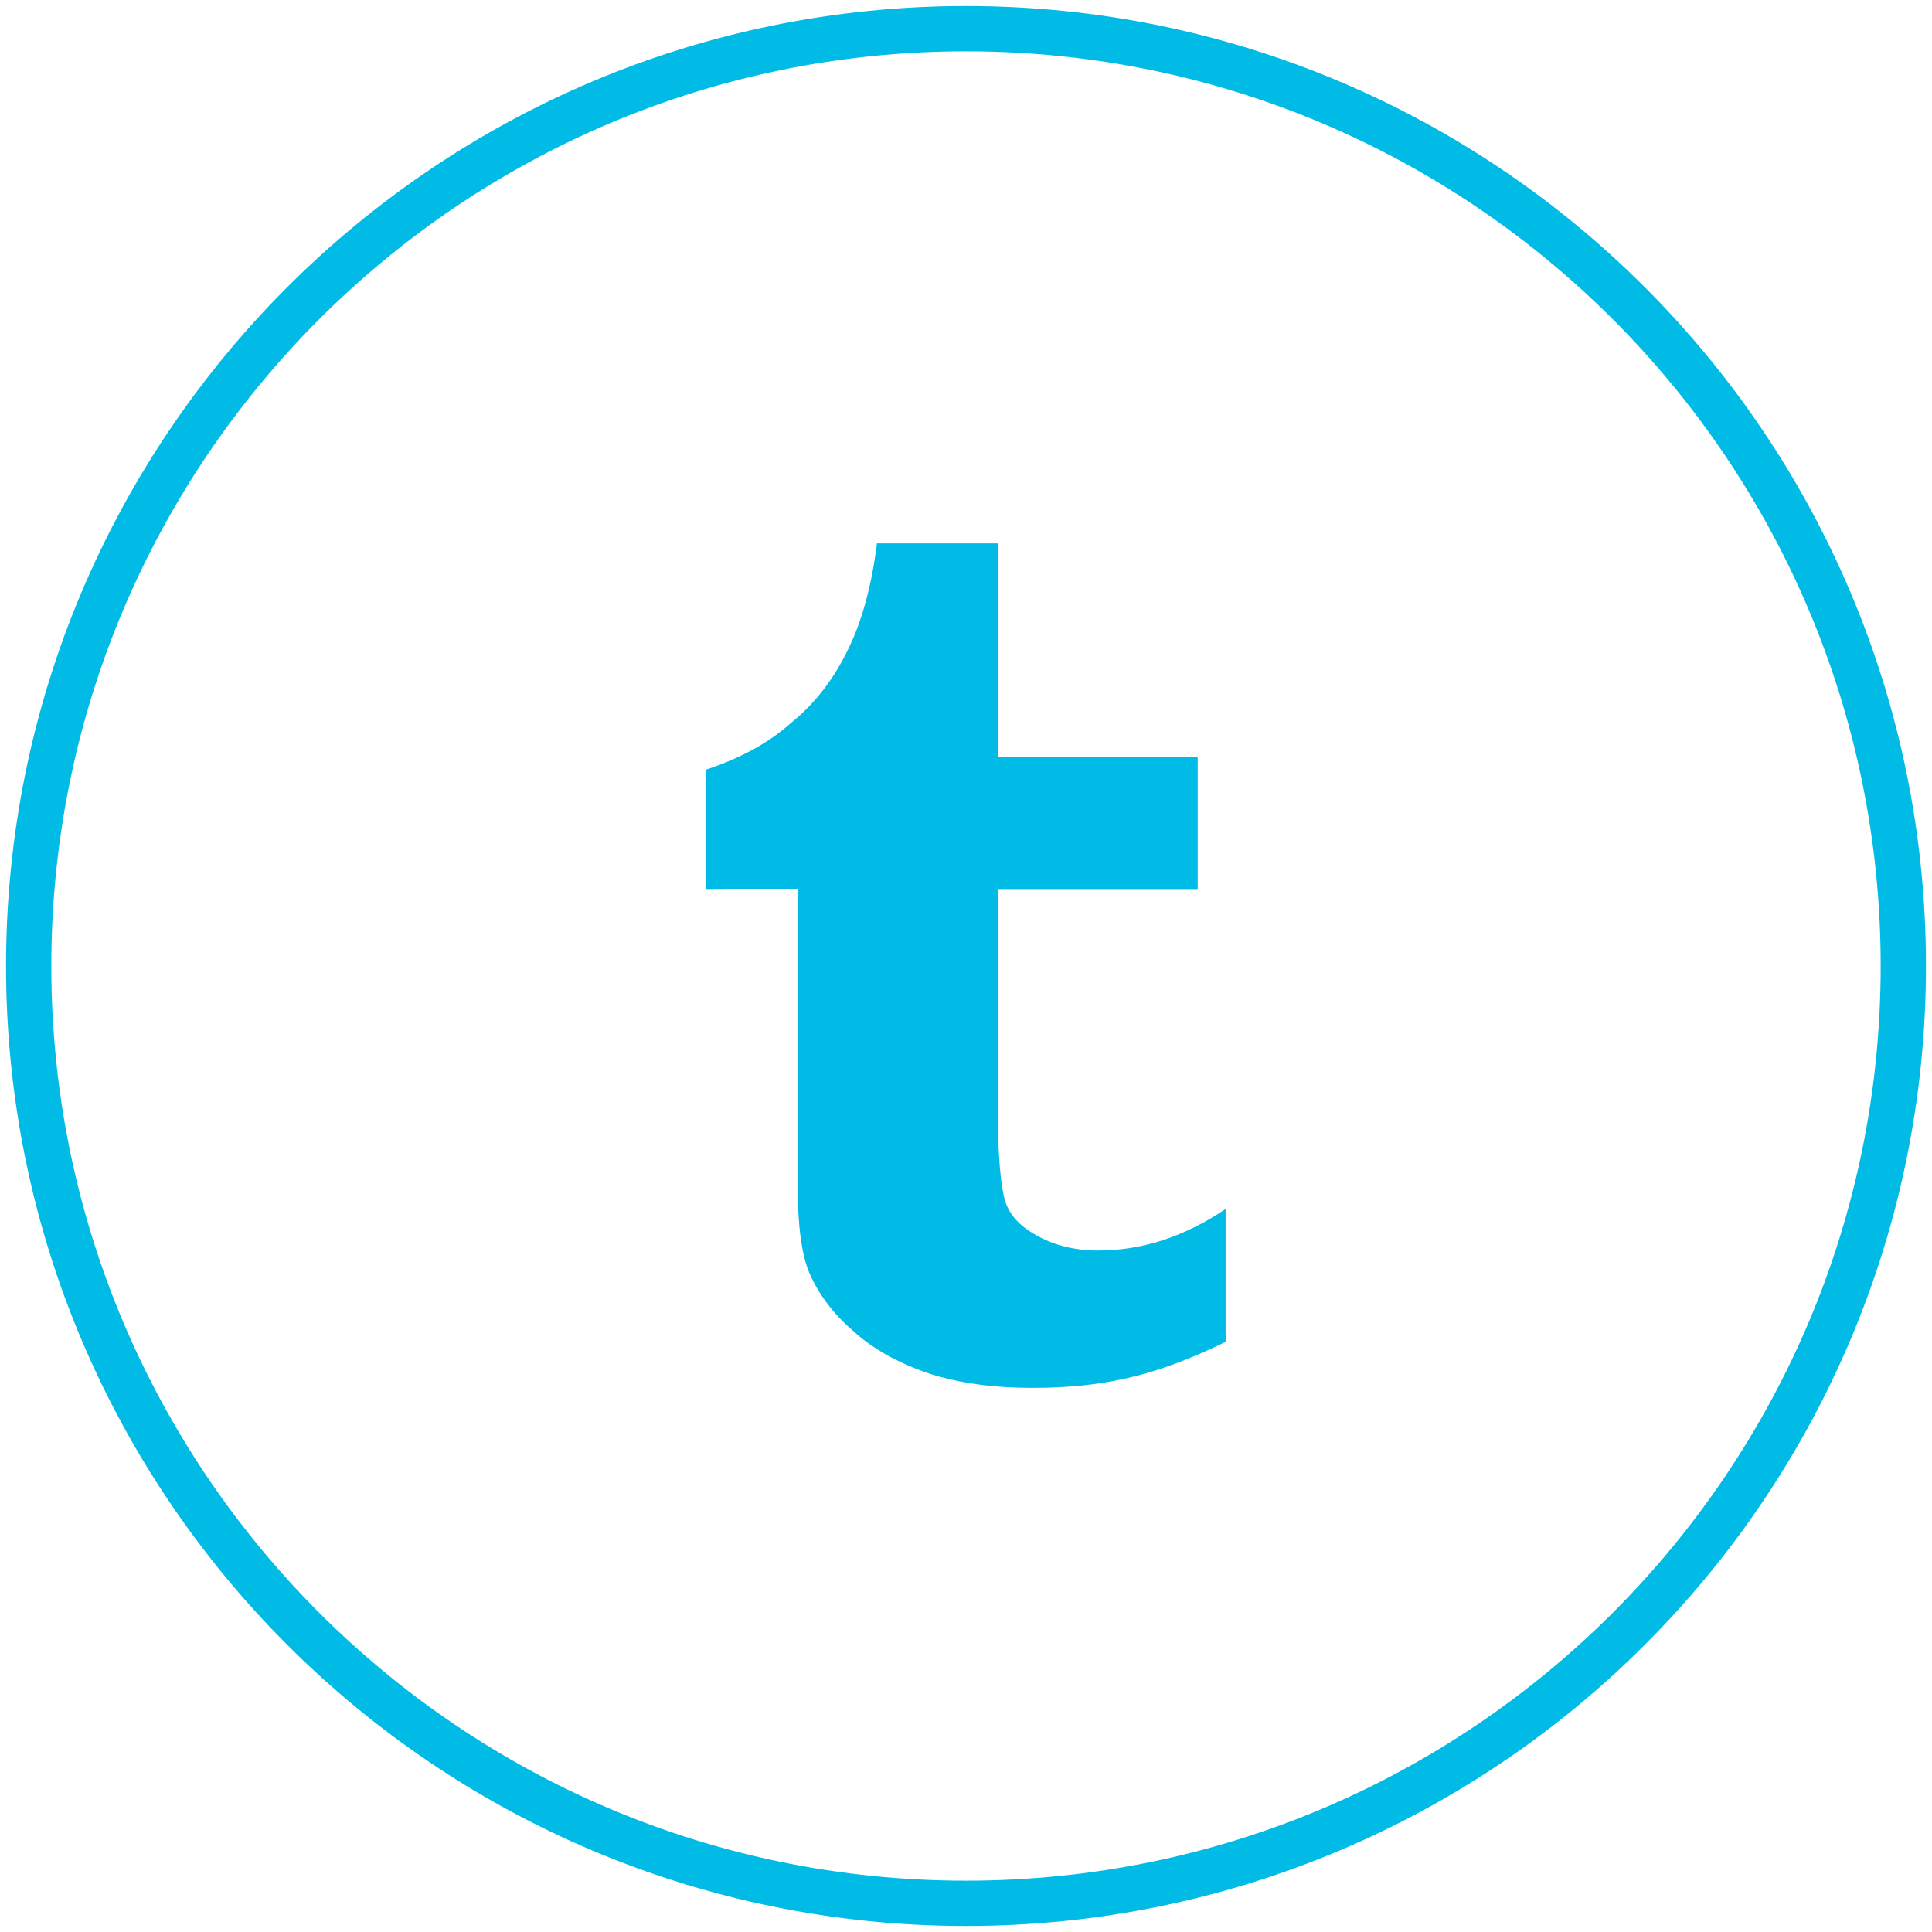
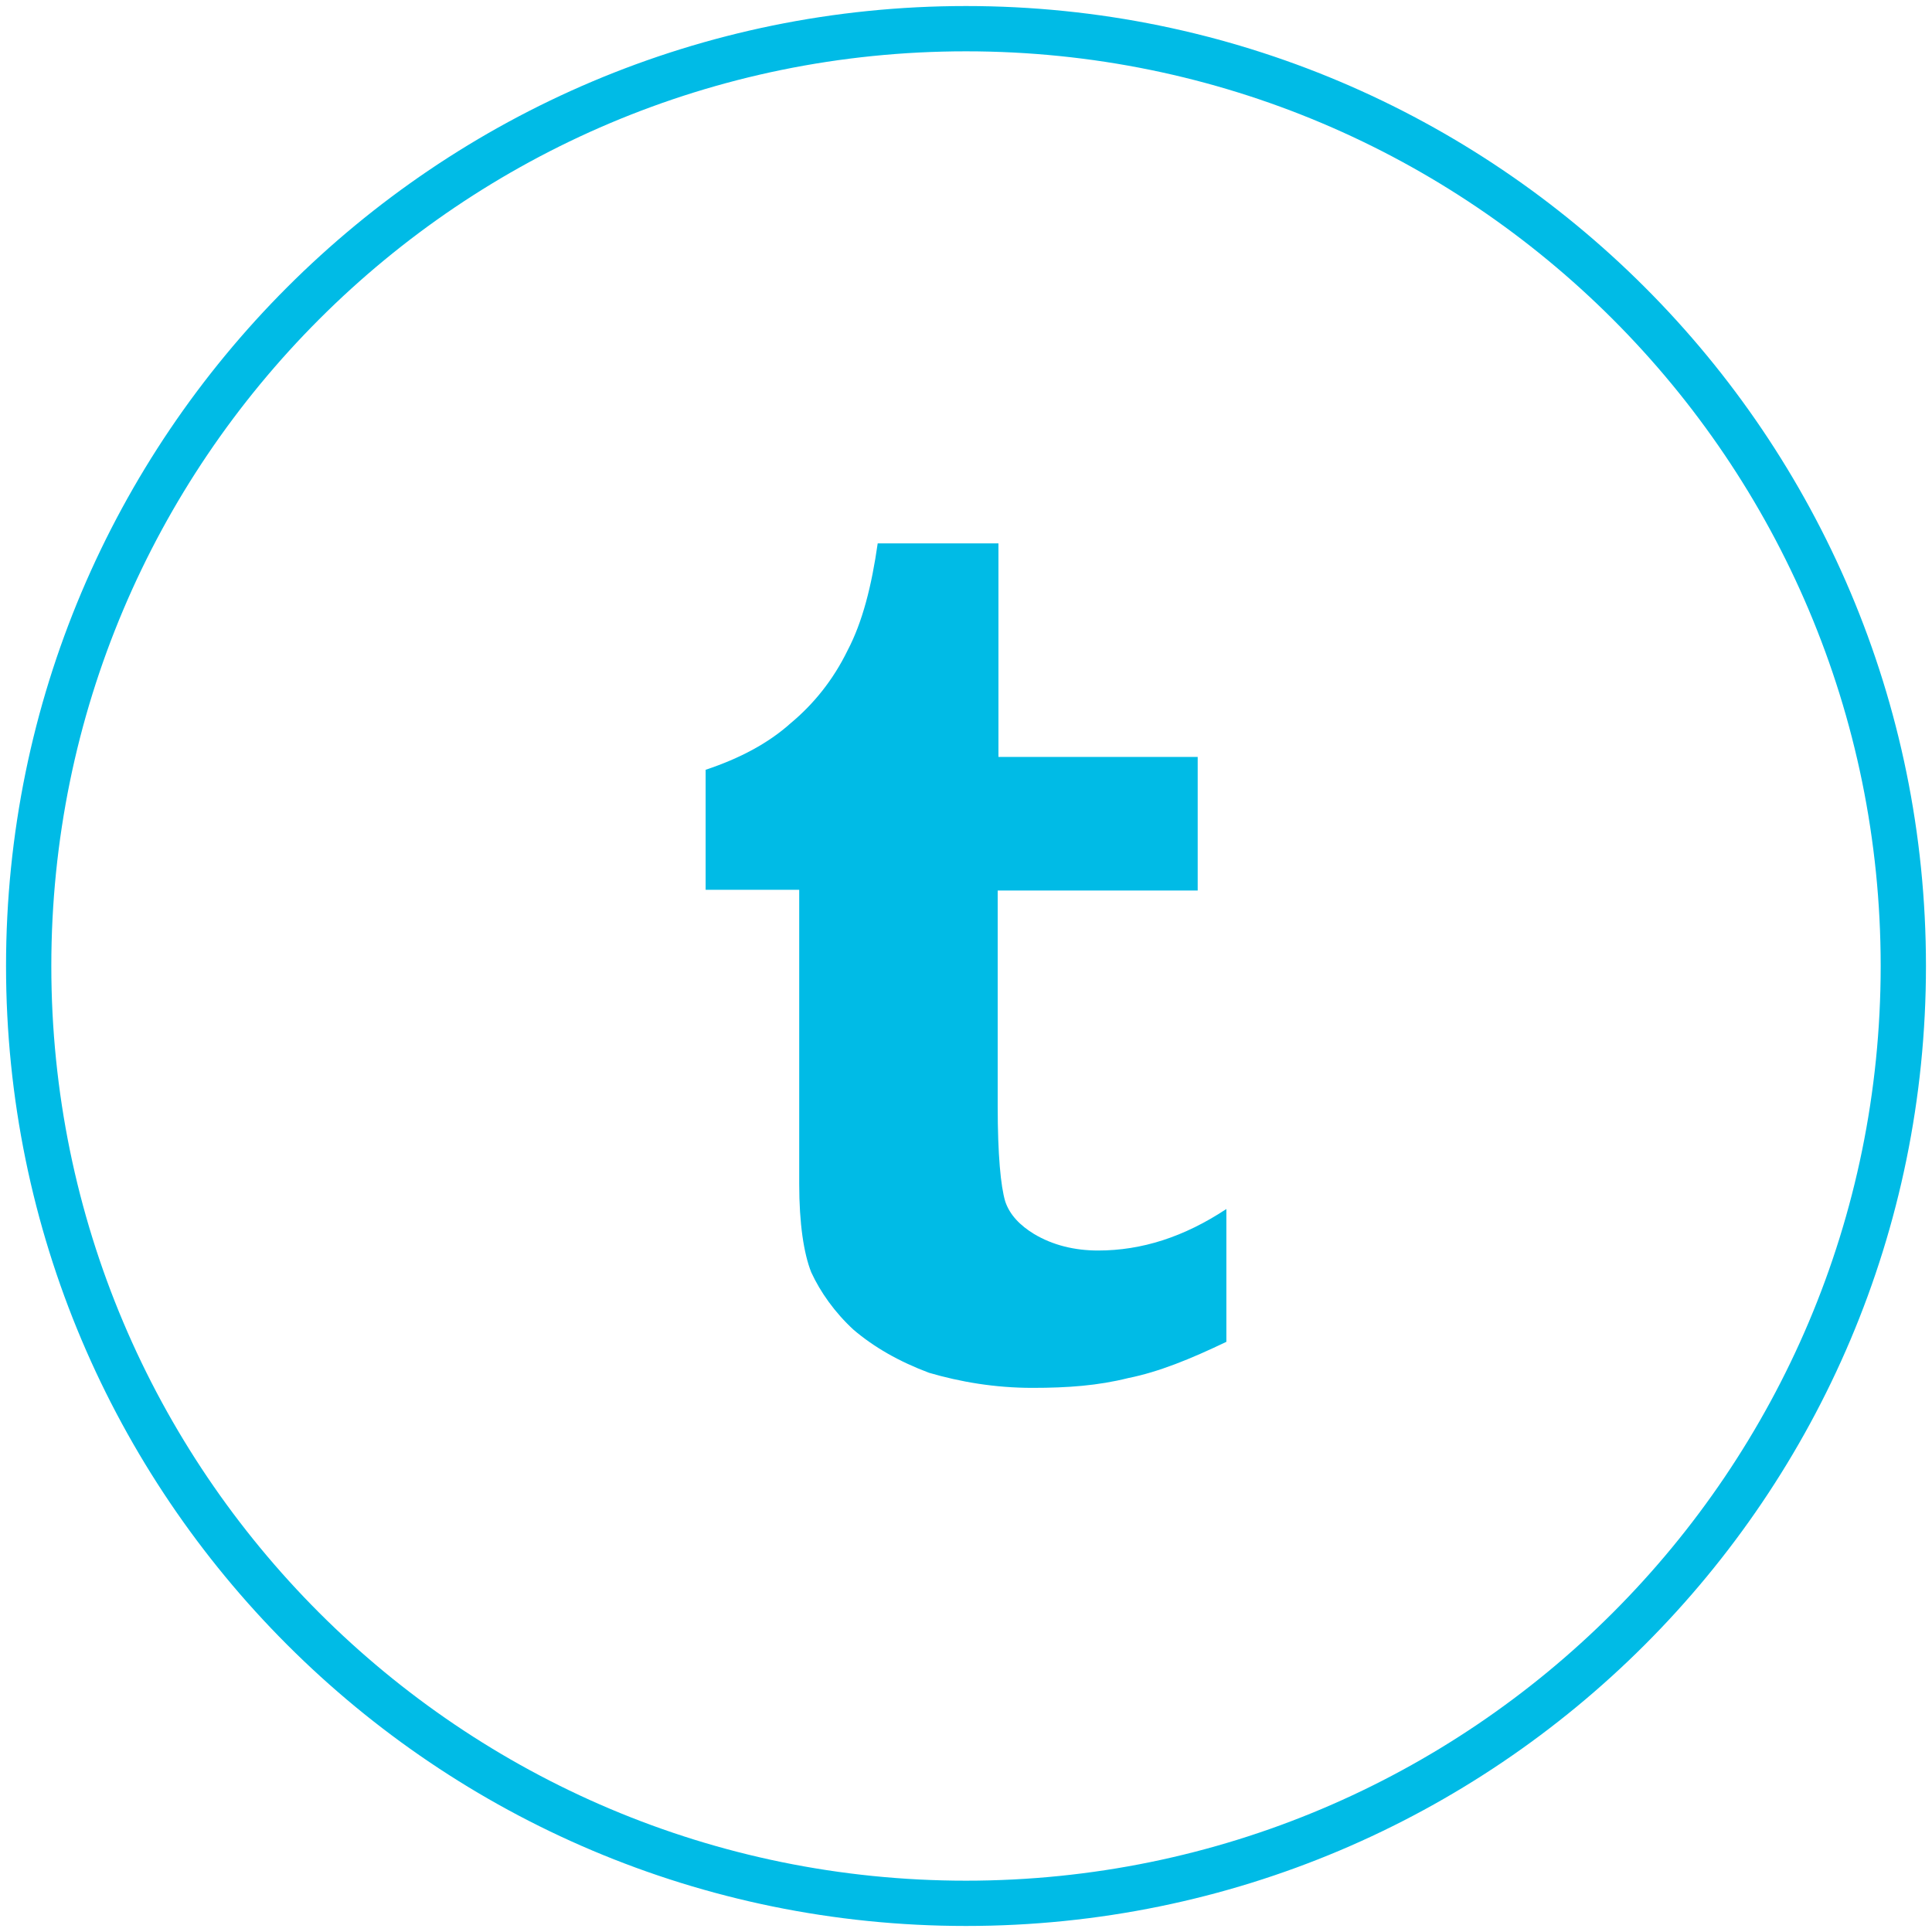
- <svg xmlns="http://www.w3.org/2000/svg" width="256" height="256" viewBox="0 0 256 256">
-   <style type="text/css">.st0{fill:none;stroke:#00BBE6;stroke-width:6;stroke-miterlimit:10;} .st1{fill:#00BBE6;}</style>
-   <circle class="st0" cx="128" cy="128" r="124.2" />
-   <path class="st1" d="M93.5 117.9v-15.9c4.5-1.5 8.3-3.5 11.3-6.2 3.1-2.5 5.6-5.7 7.5-9.6 1.9-3.8 3.2-8.6 3.9-14.2h16v28.3h26.5v17.6h-26.5v28.7c0 6.4.4 10.6 1 12.6.6 1.8 1.9 3.2 3.8 4.3 2.5 1.5 5.4 2.2 8.5 2.2 5.8 0 11.4-1.8 16.9-5.5v17.6c-4.7 2.3-9 3.9-13 4.8-3.9.9-8 1.3-12.6 1.3-5.1 0-9.6-.6-13.7-1.9-4.1-1.4-7.5-3.3-10-5.6-2.7-2.3-4.6-4.9-5.8-7.6-1.1-2.5-1.6-6.5-1.6-11.7v-39.3l-12.2.1z" />
+ <svg xmlns="http://www.w3.org/2000/svg" viewBox="0 0 256 256">
+   <style>
+     .st0{fill:none;stroke:#00BBE6;stroke-width:6;stroke-miterlimit:10;} .st1{fill:#00BBE6;}
+   </style>
+   <circle cx="128" cy="128" r="124.2" class="st0" />
+   <path d="M93.5 118v-16c4.5-1.5 8.3-3.5 11.3-6.2 3-2.5 5.6-5.7 7.5-9.6 2-3.8 3.2-8.6 4-14.2h16v28.3h26.4V118h-26.5v28.6c0 6.4.4 10.6 1 12.6.6 1.8 2 3.2 3.8 4.3 2.5 1.5 5.4 2.2 8.5 2.2 5.8 0 11.4-1.8 17-5.5v17.6c-4.8 2.3-9 4-13 4.8-4 1-8 1.3-12.7 1.3-5 0-9.6-.8-13.7-2-4-1.5-7.3-3.4-10-5.7-2.5-2.3-4.4-5-5.6-7.6-1-2.5-1.6-6.5-1.6-11.7v-39H93.5z" class="st1" />
</svg>
